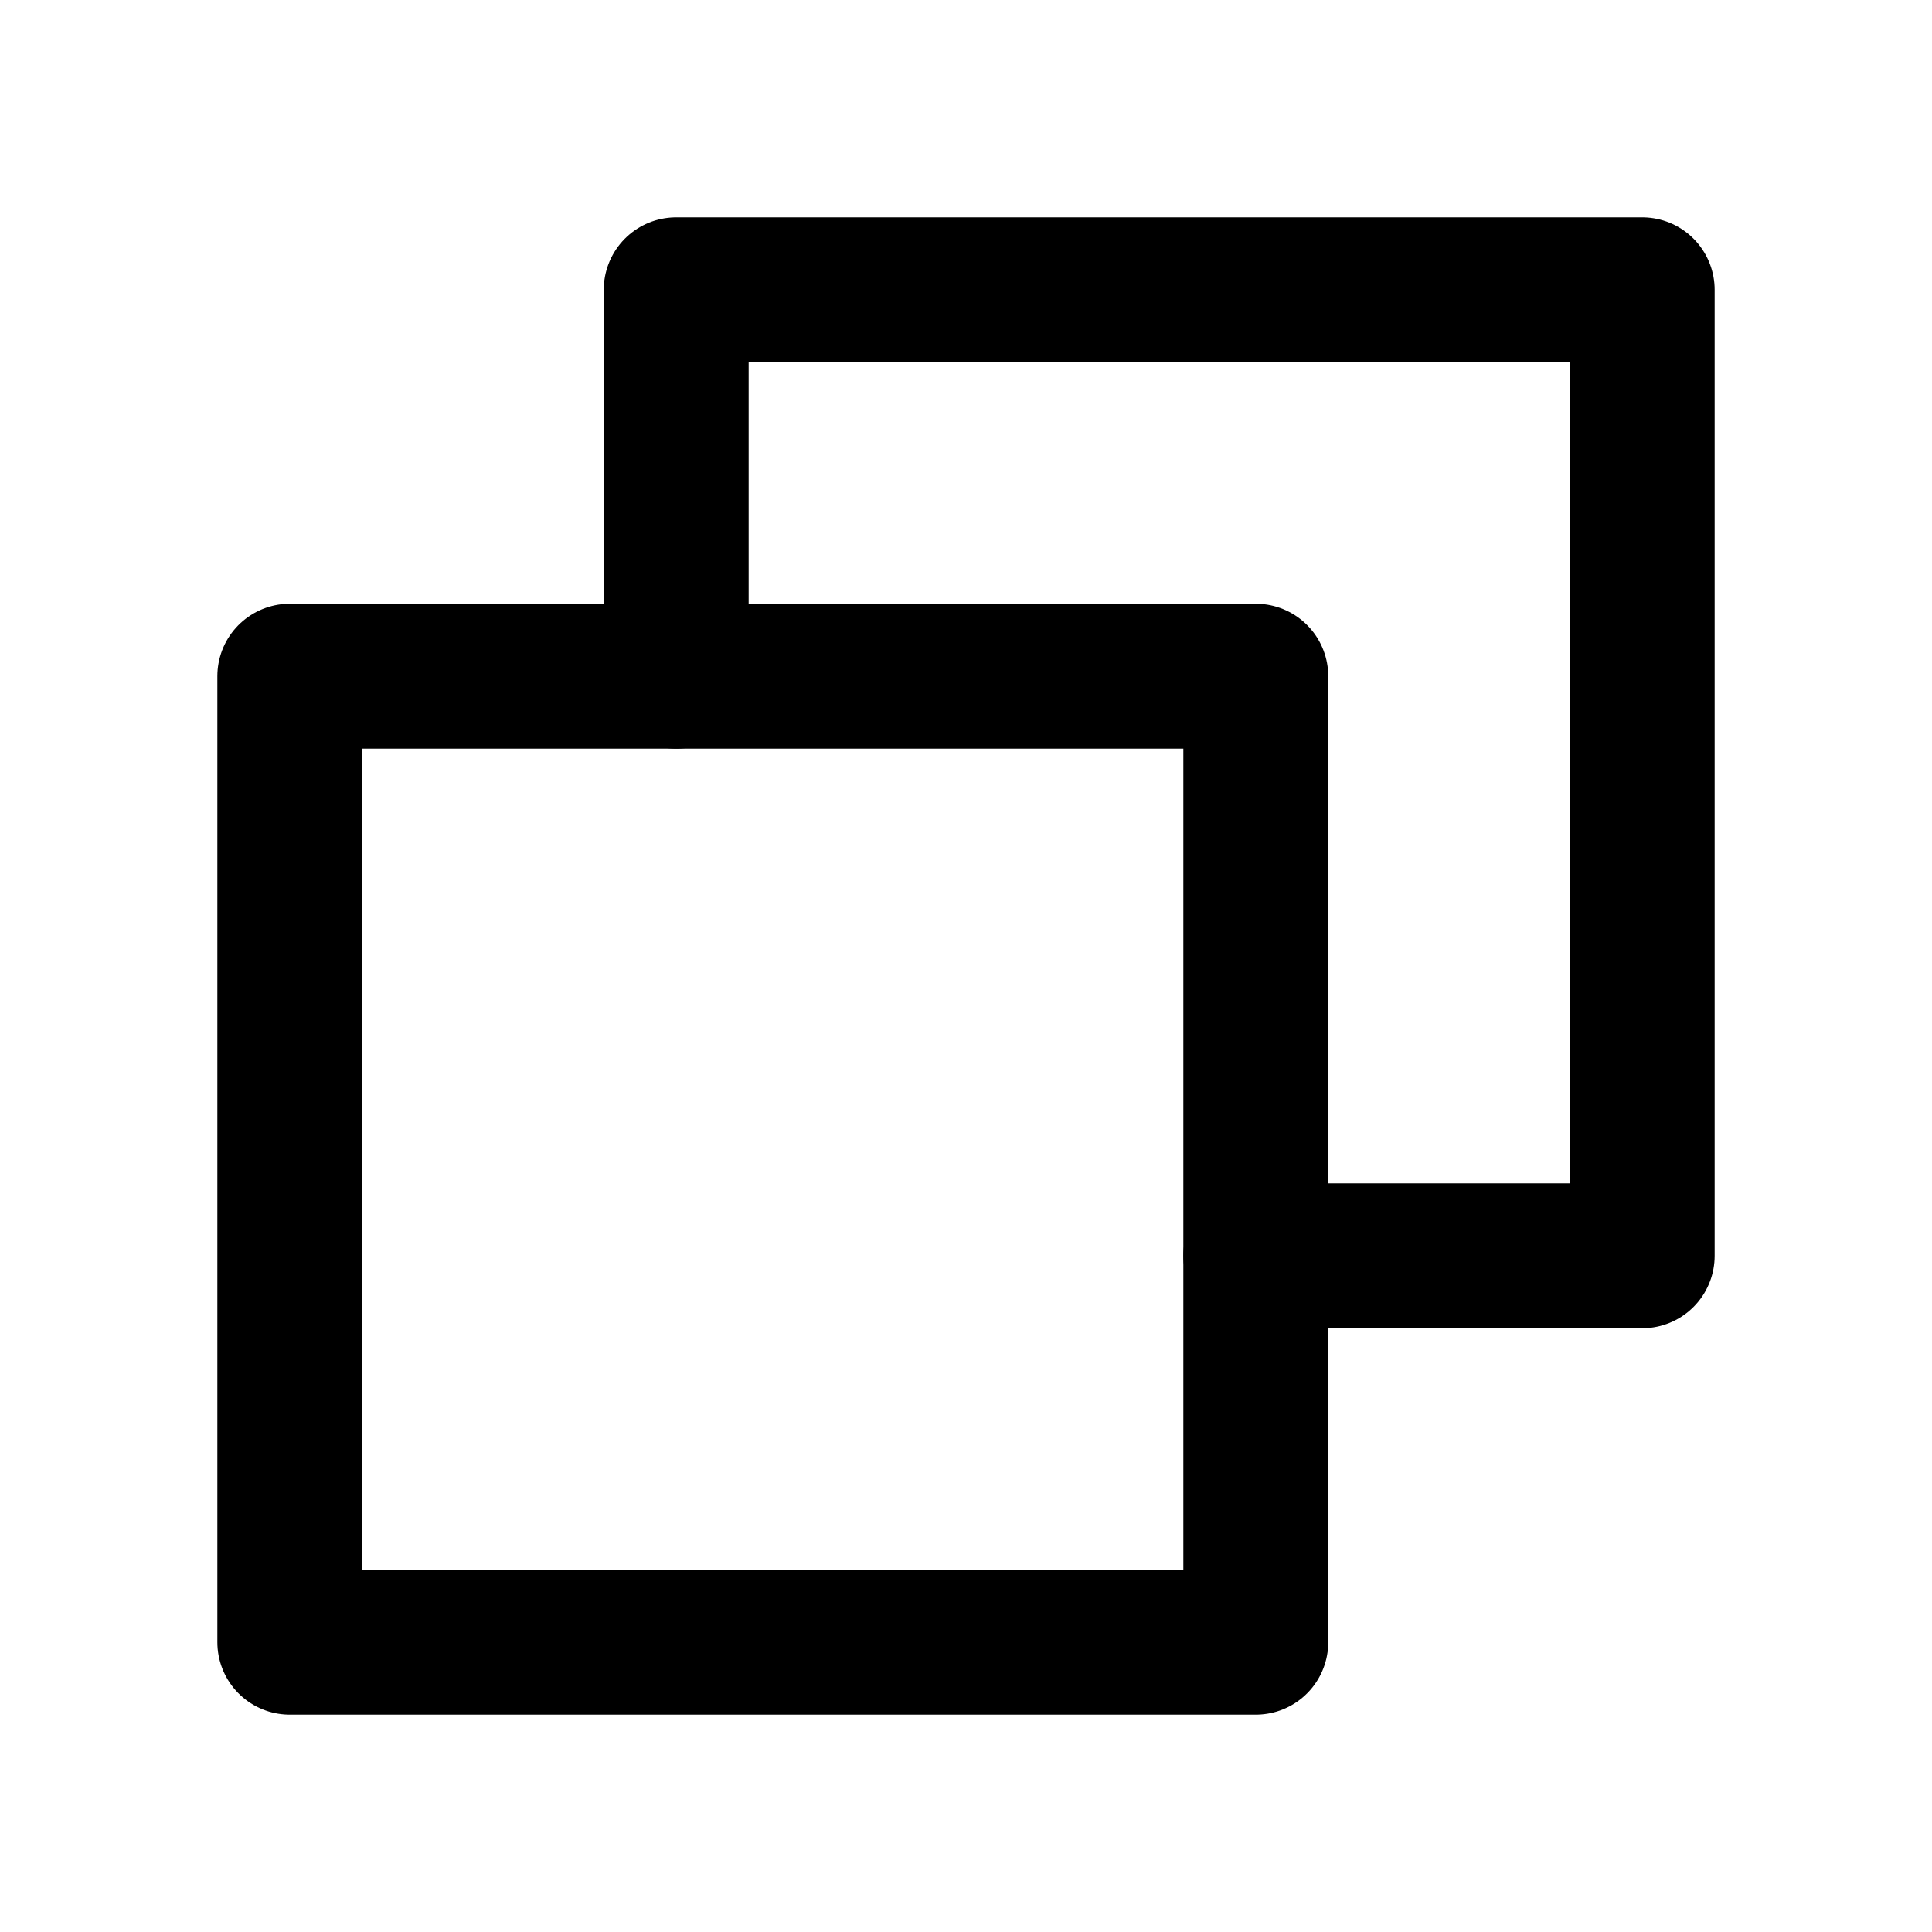
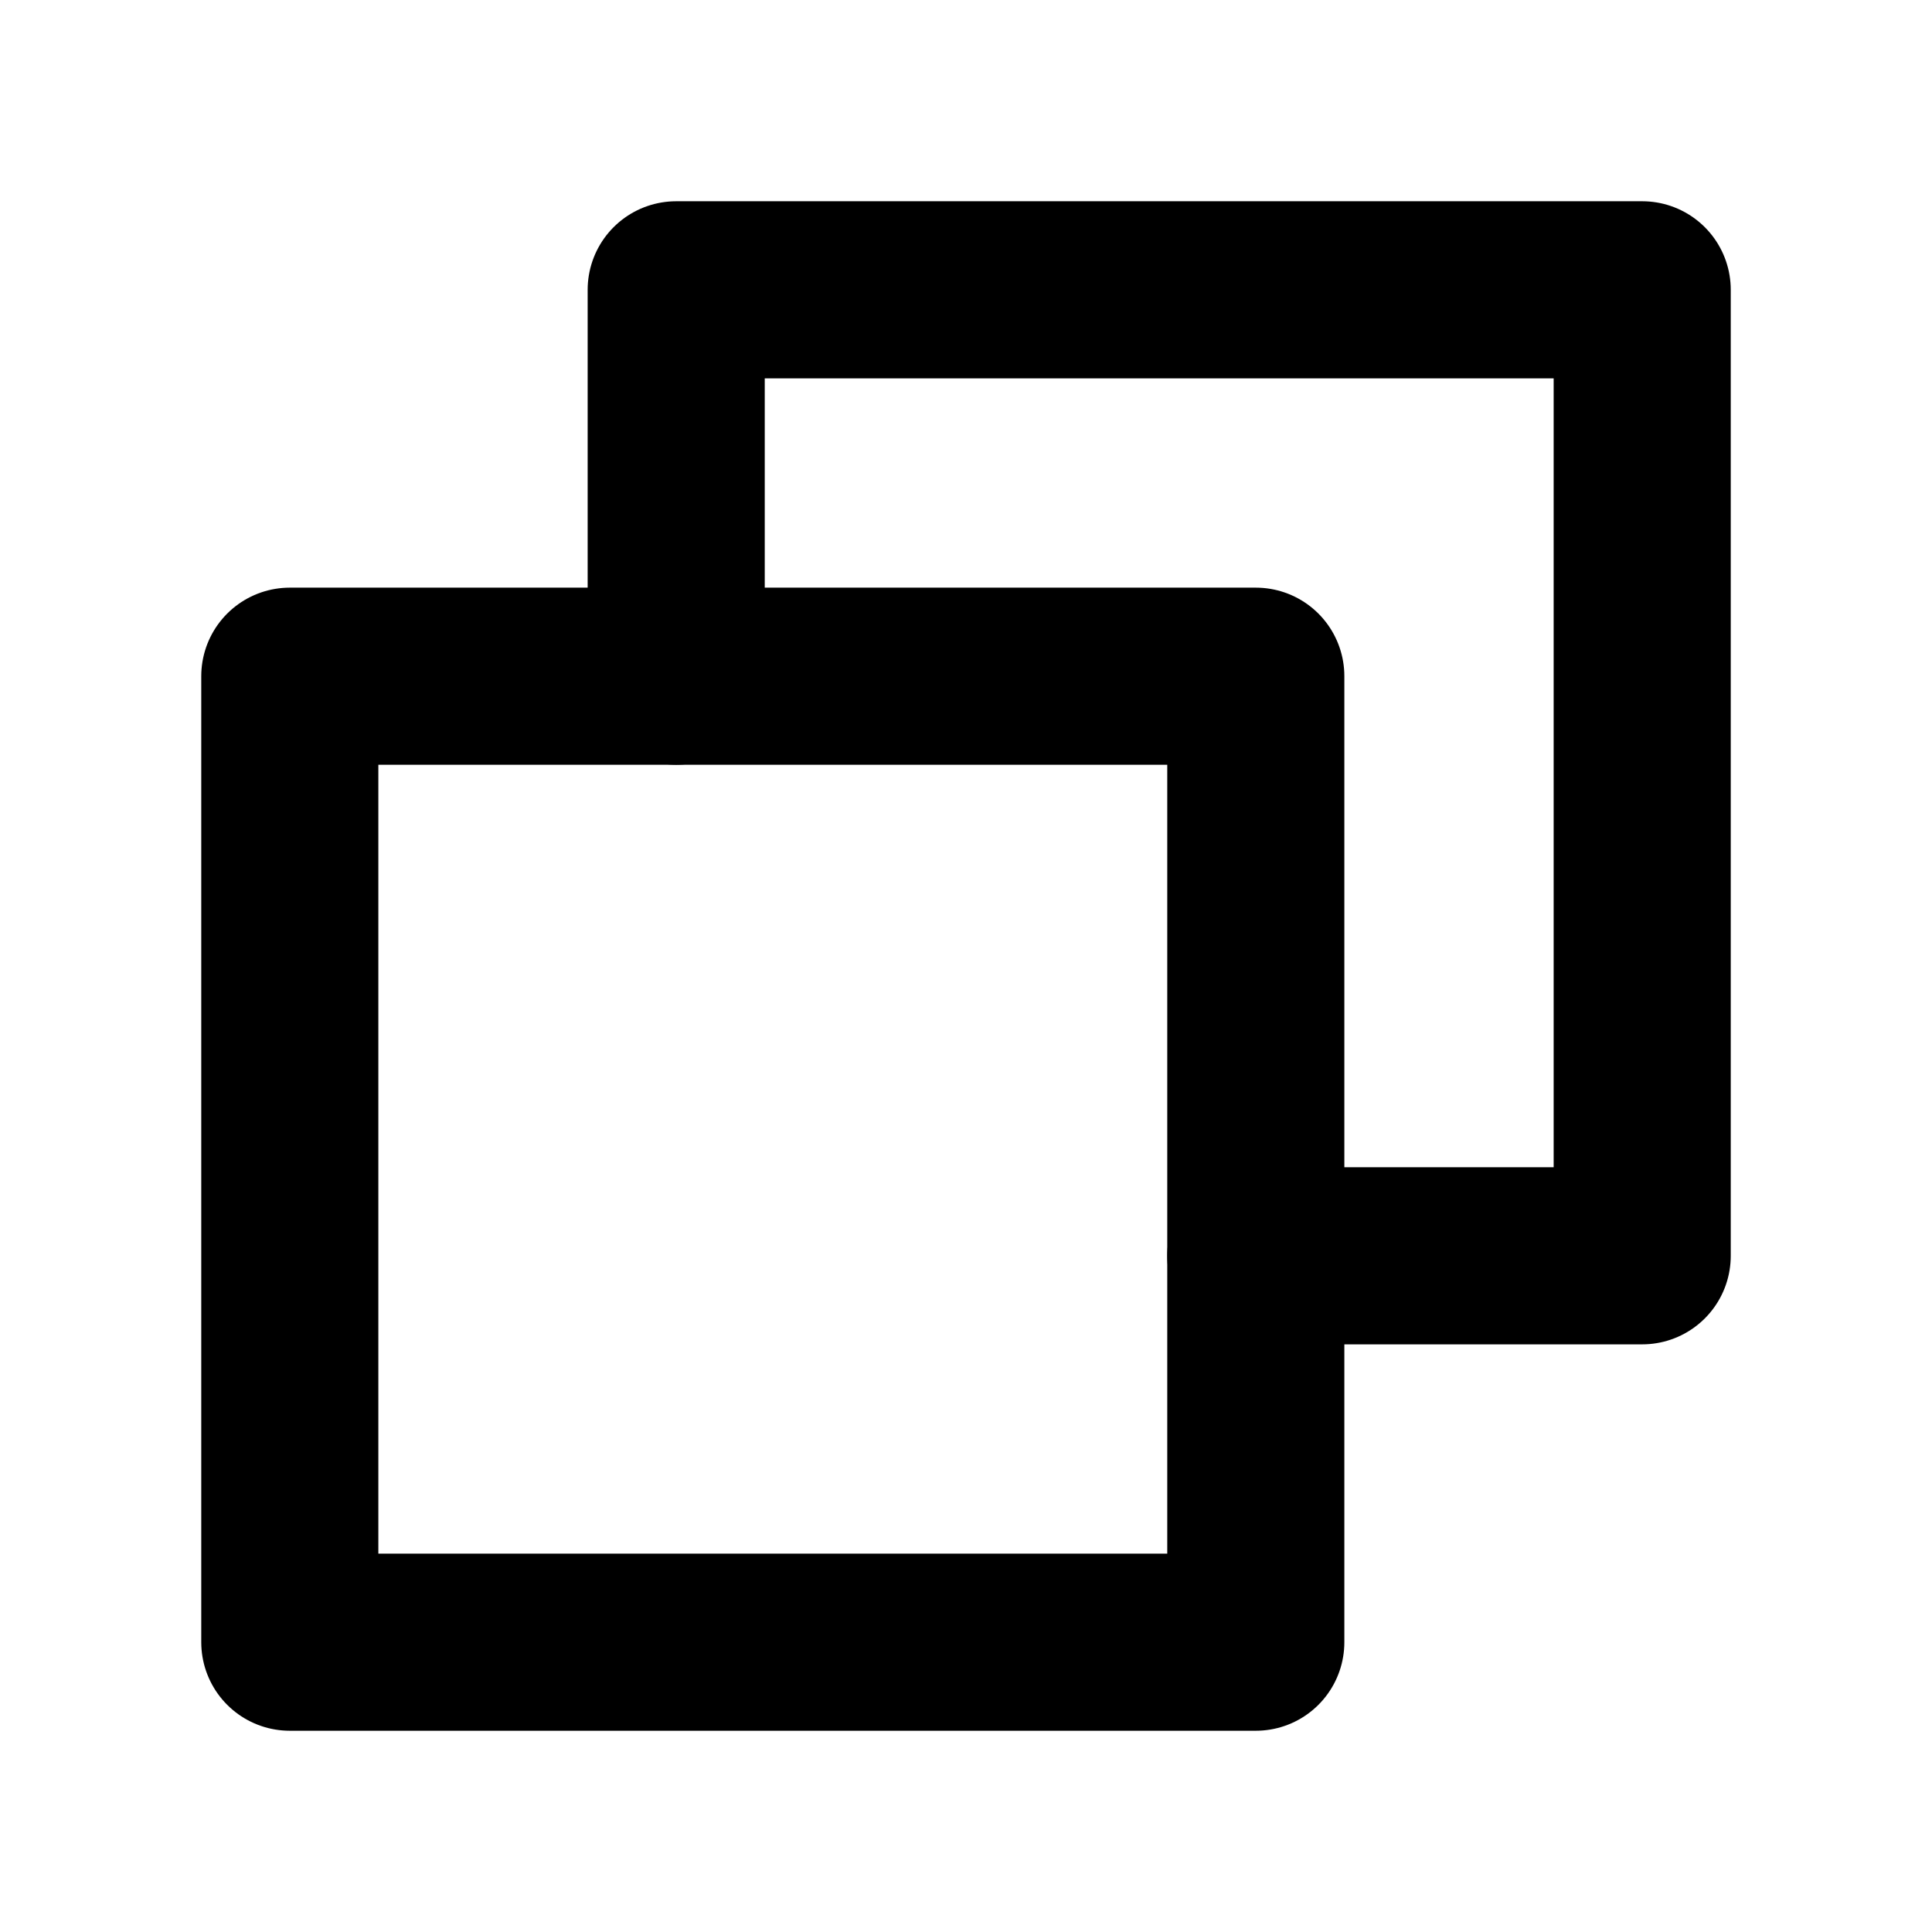
<svg xmlns="http://www.w3.org/2000/svg" viewBox="0 0 24 24" width="24" height="24">
-   <path d="M3.6 8.4 H15.6 V20.4 H3.6 Z" fill="none" stroke="#000" stroke-width="1.8" stroke-linejoin="round" stroke-linecap="round" />
-   <path d="M8.4 8.4 V3.6 H20.4 V15.6 H15.6" fill="none" stroke="#000" stroke-width="1.8" stroke-linejoin="round" stroke-linecap="round" />
+   <path d="M3.6 8.4 H15.6 V20.4 H3.6 Z" fill="none" stroke="#000" stroke-width="2.2" stroke-linejoin="round" stroke-linecap="round" />
+   <path d="M8.4 8.4 V3.6 H20.4 V15.6 H15.6" fill="none" stroke="#000" stroke-width="2.2" stroke-linejoin="round" stroke-linecap="round" />
</svg>
